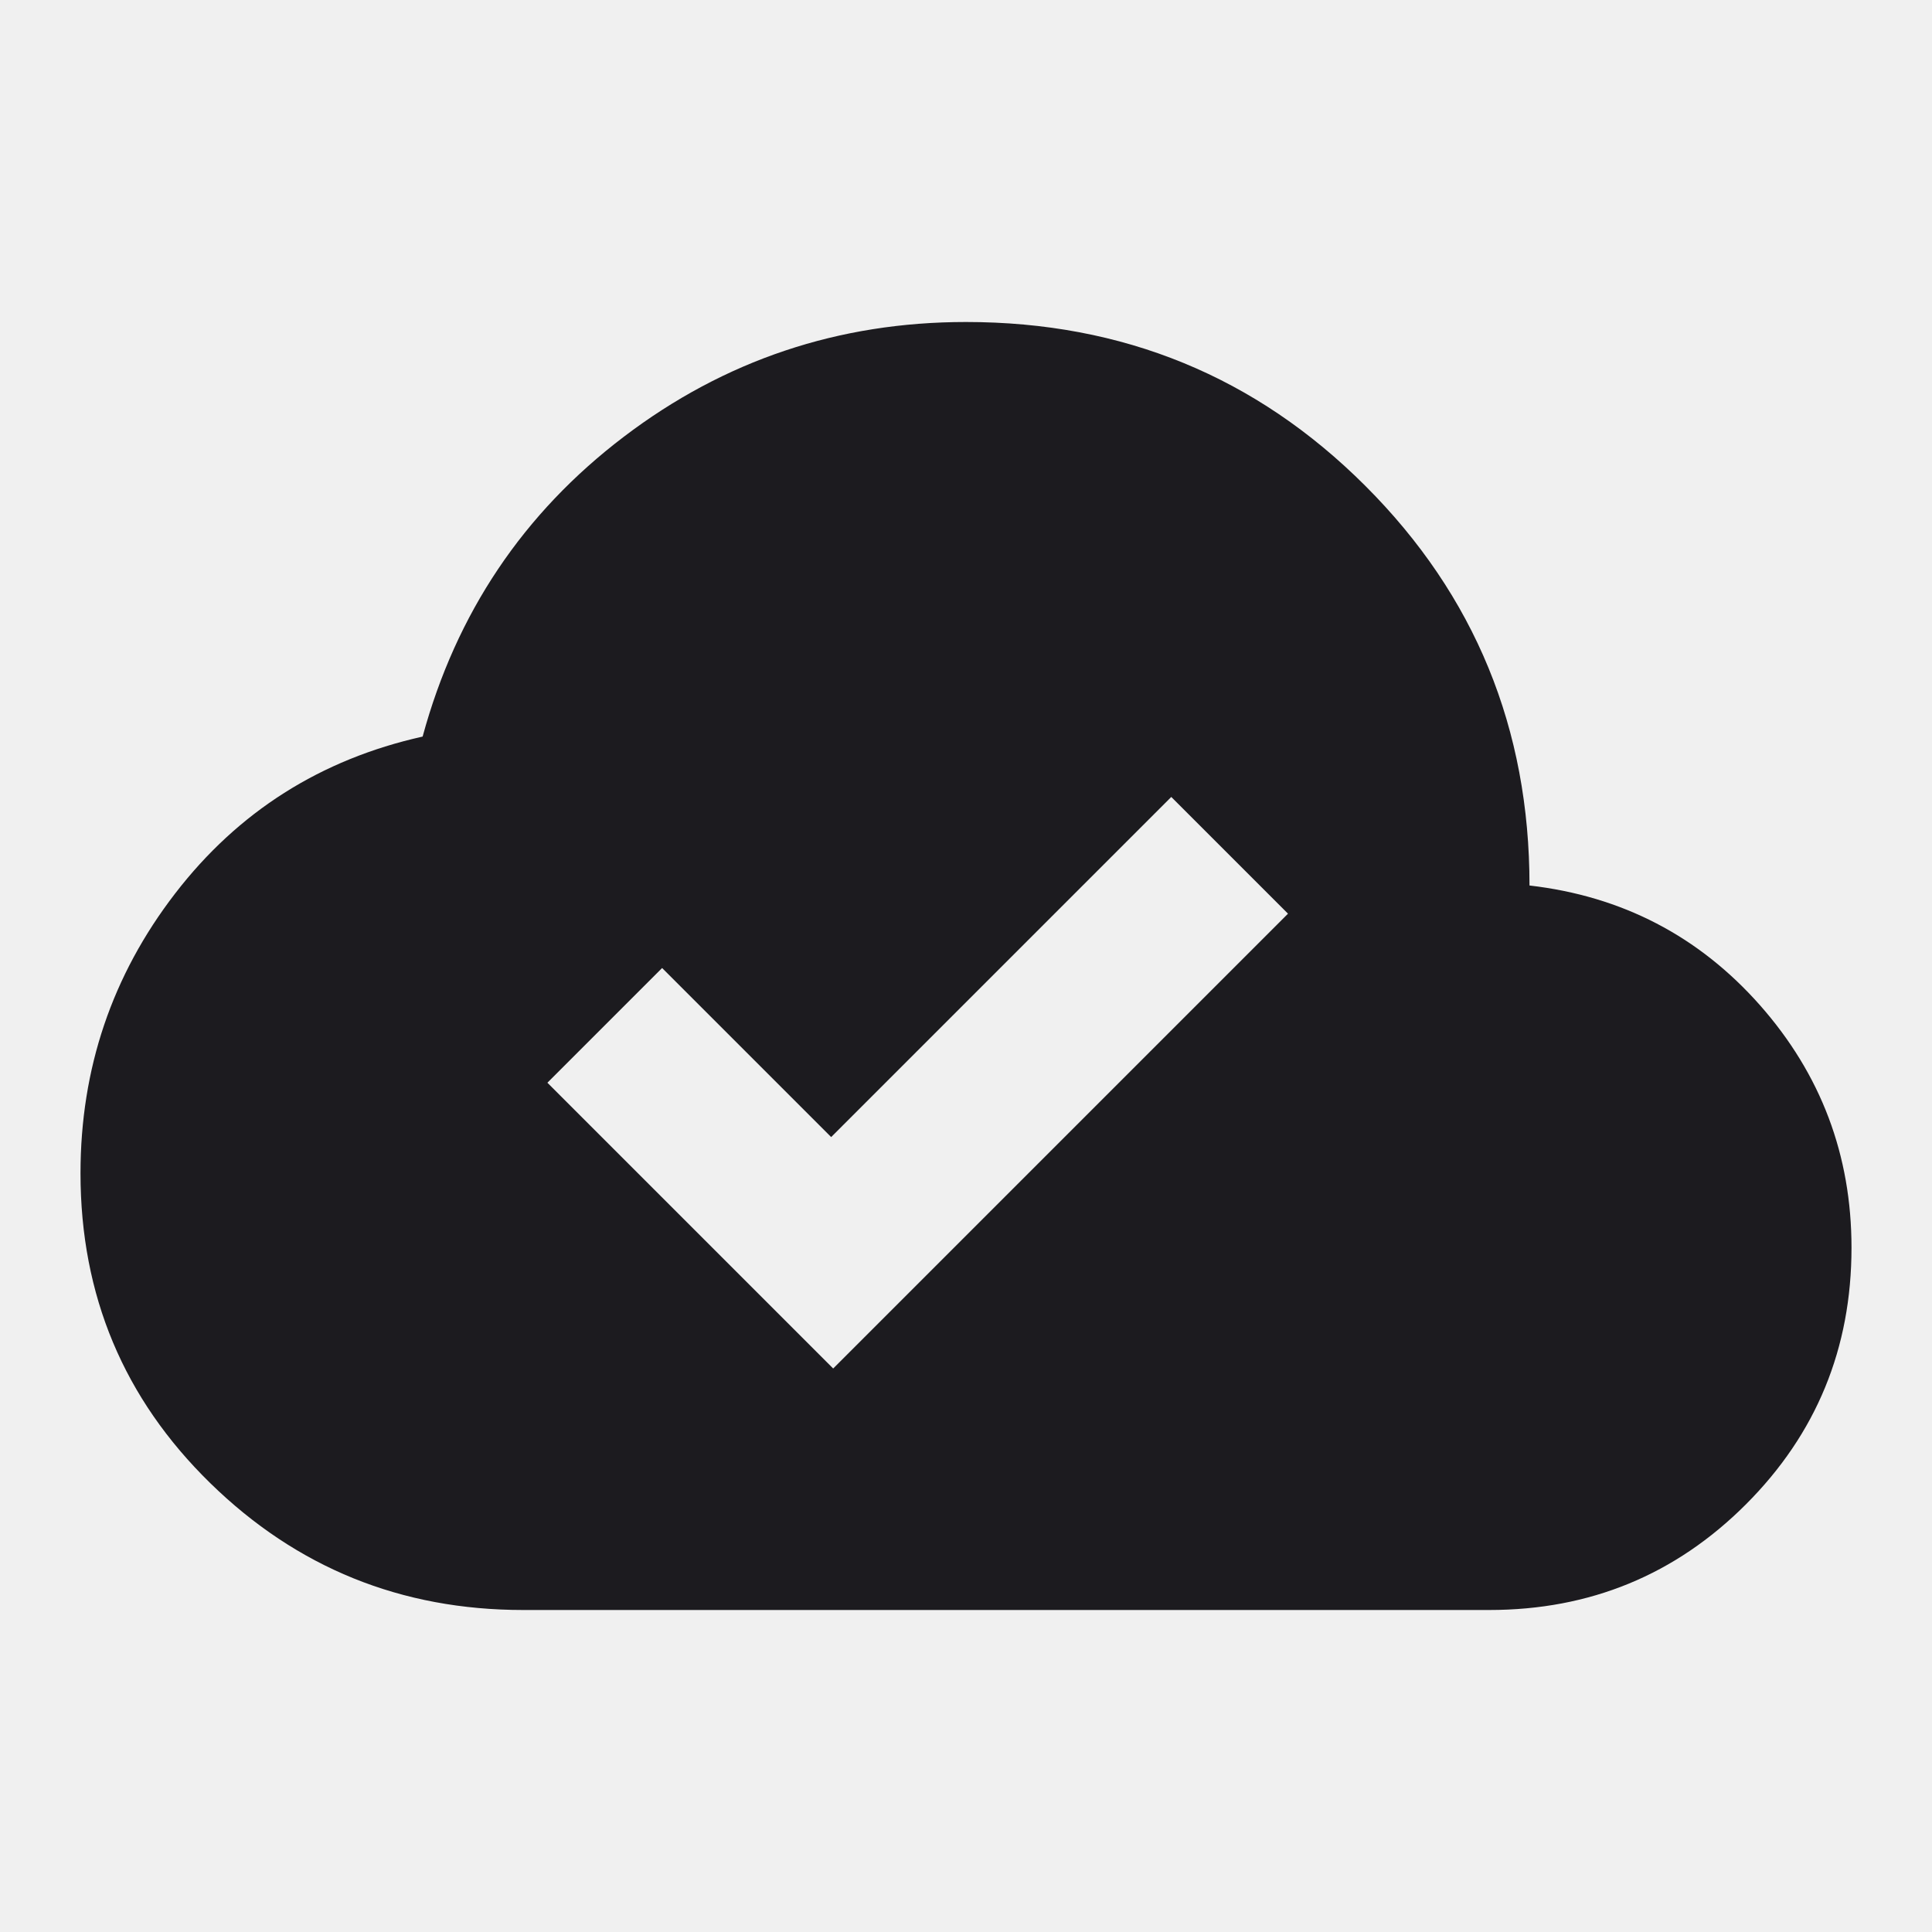
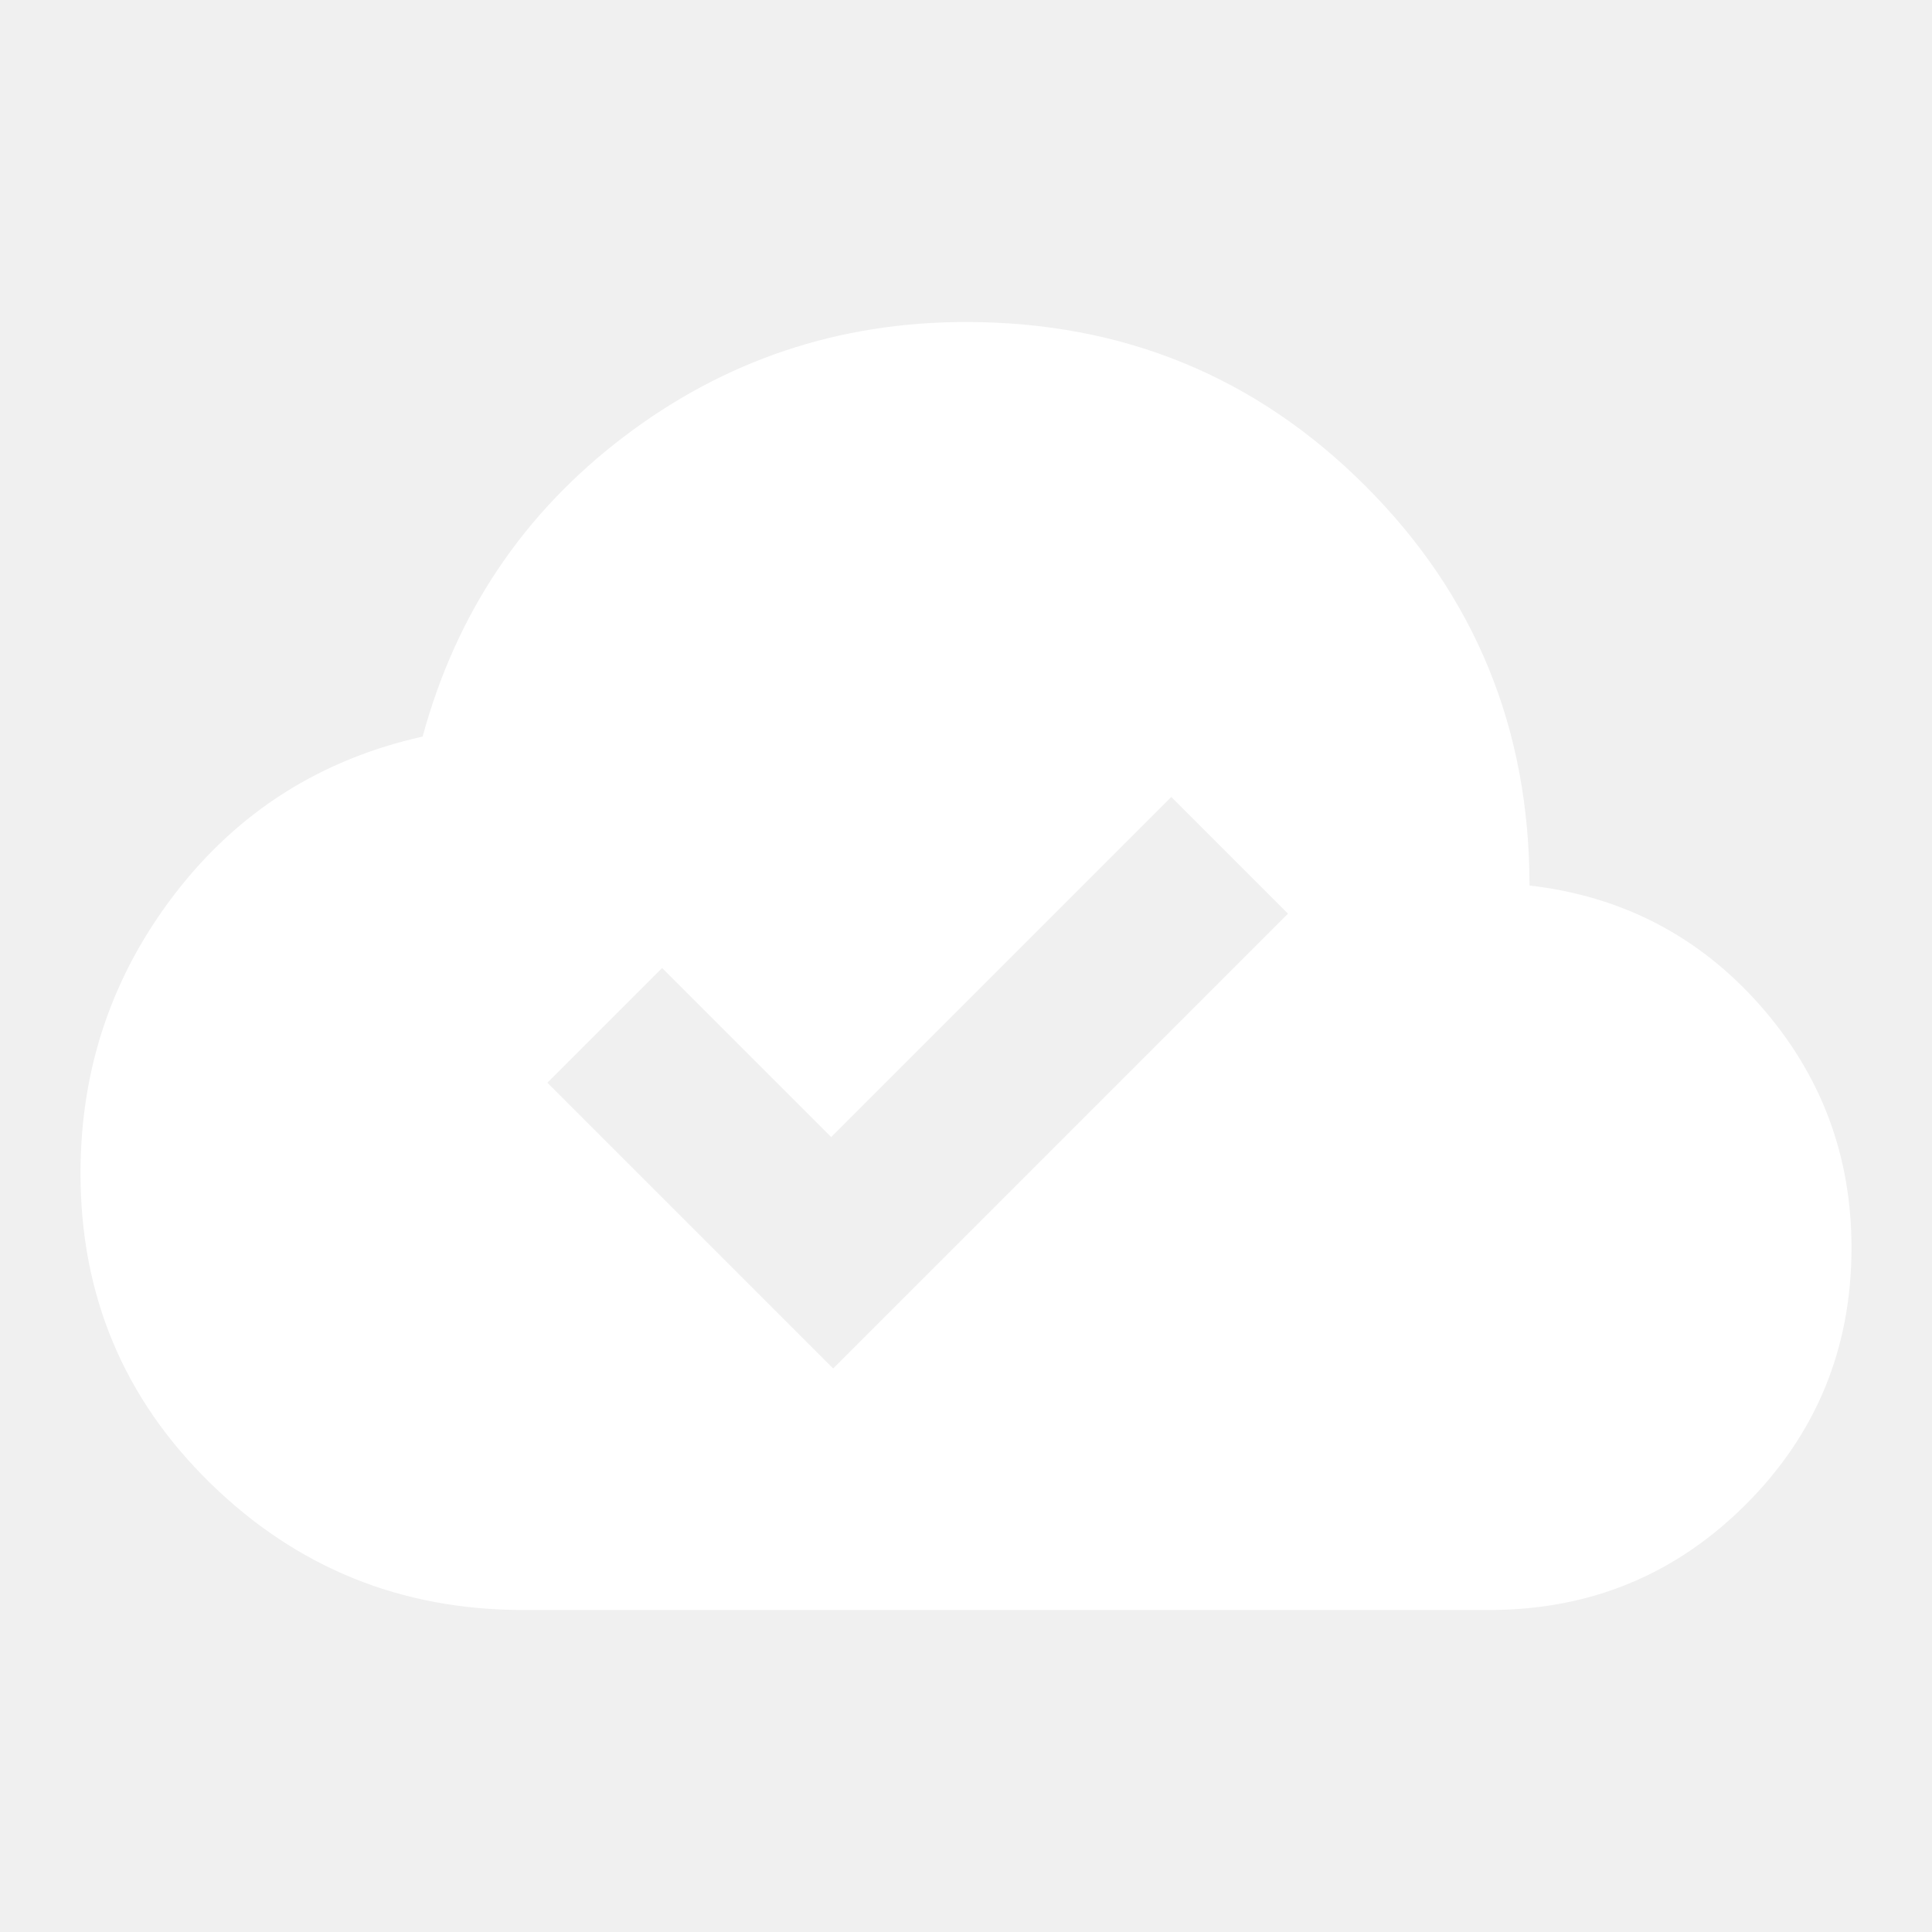
<svg xmlns="http://www.w3.org/2000/svg" width="24" height="24" viewBox="0 0 24 24" fill="none">
  <mask id="mask0_2_75" style="mask-type:alpha" maskUnits="userSpaceOnUse" x="0" y="0" width="24" height="24">
    <rect width="24" height="24" fill="#D9D9D9" />
  </mask>
  <g mask="url(#mask0_2_75)">
-     <path d="M10.35 17L16 11.35L14.55 9.9L10.325 14.125L8.225 12.025L6.8 13.45L10.35 17ZM6.5 20C4.983 20 3.688 19.475 2.613 18.425C1.538 17.375 1 16.092 1 14.575C1 13.275 1.392 12.117 2.175 11.1C2.958 10.083 3.983 9.433 5.25 9.15C5.667 7.617 6.5 6.375 7.75 5.425C9 4.475 10.417 4 12 4C13.95 4 15.604 4.679 16.962 6.037C18.321 7.396 19 9.05 19 11C20.15 11.133 21.104 11.629 21.863 12.487C22.621 13.346 23 14.35 23 15.5C23 16.75 22.563 17.813 21.688 18.688C20.813 19.563 19.75 20 18.5 20H6.5Z" fill="#1C1B1F" />
+     <path d="M10.35 17L16 11.35L14.55 9.9L10.325 14.125L8.225 12.025L6.8 13.45L10.35 17ZM6.5 20C4.983 20 3.688 19.475 2.613 18.425C1.538 17.375 1 16.092 1 14.575C1 13.275 1.392 12.117 2.175 11.1C2.958 10.083 3.983 9.433 5.25 9.15C5.667 7.617 6.5 6.375 7.75 5.425C9 4.475 10.417 4 12 4C13.95 4 15.604 4.679 16.962 6.037C18.321 7.396 19 9.05 19 11C20.15 11.133 21.104 11.629 21.863 12.487C22.621 13.346 23 14.35 23 15.5C23 16.75 22.563 17.813 21.688 18.688C20.813 19.563 19.75 20 18.5 20H6.5Z" fill="white" />
  </g>
</svg>
